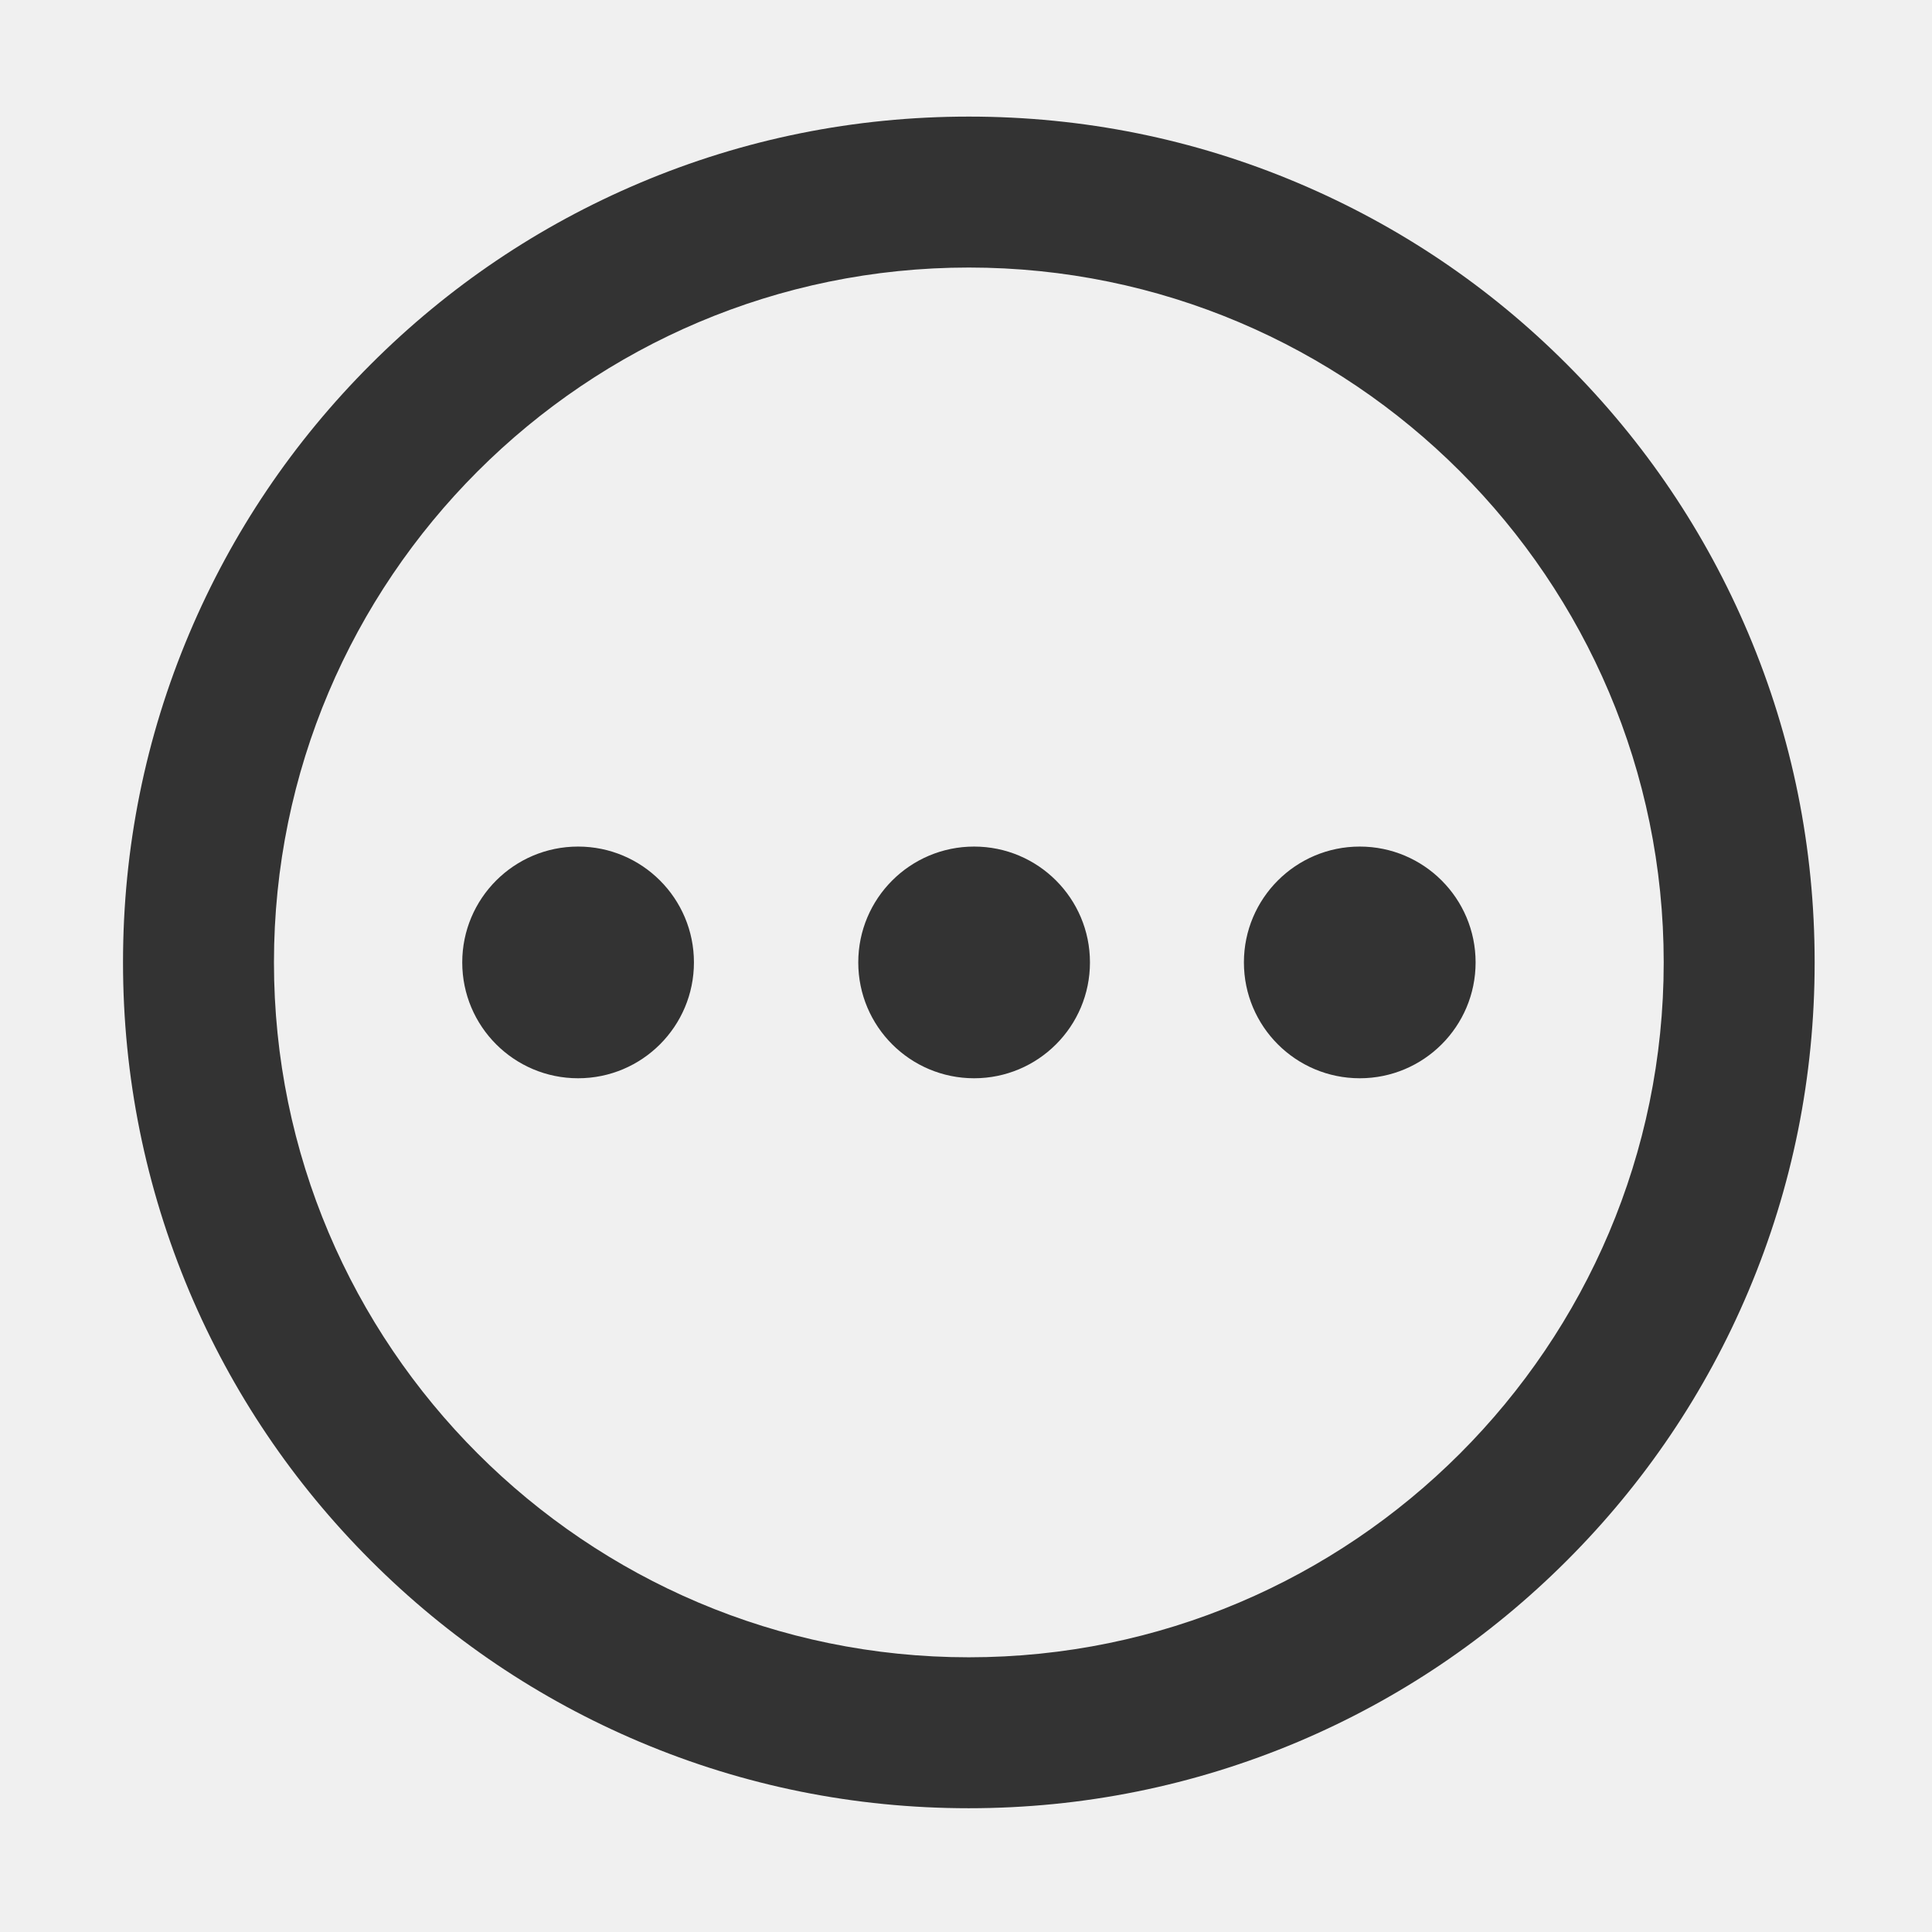
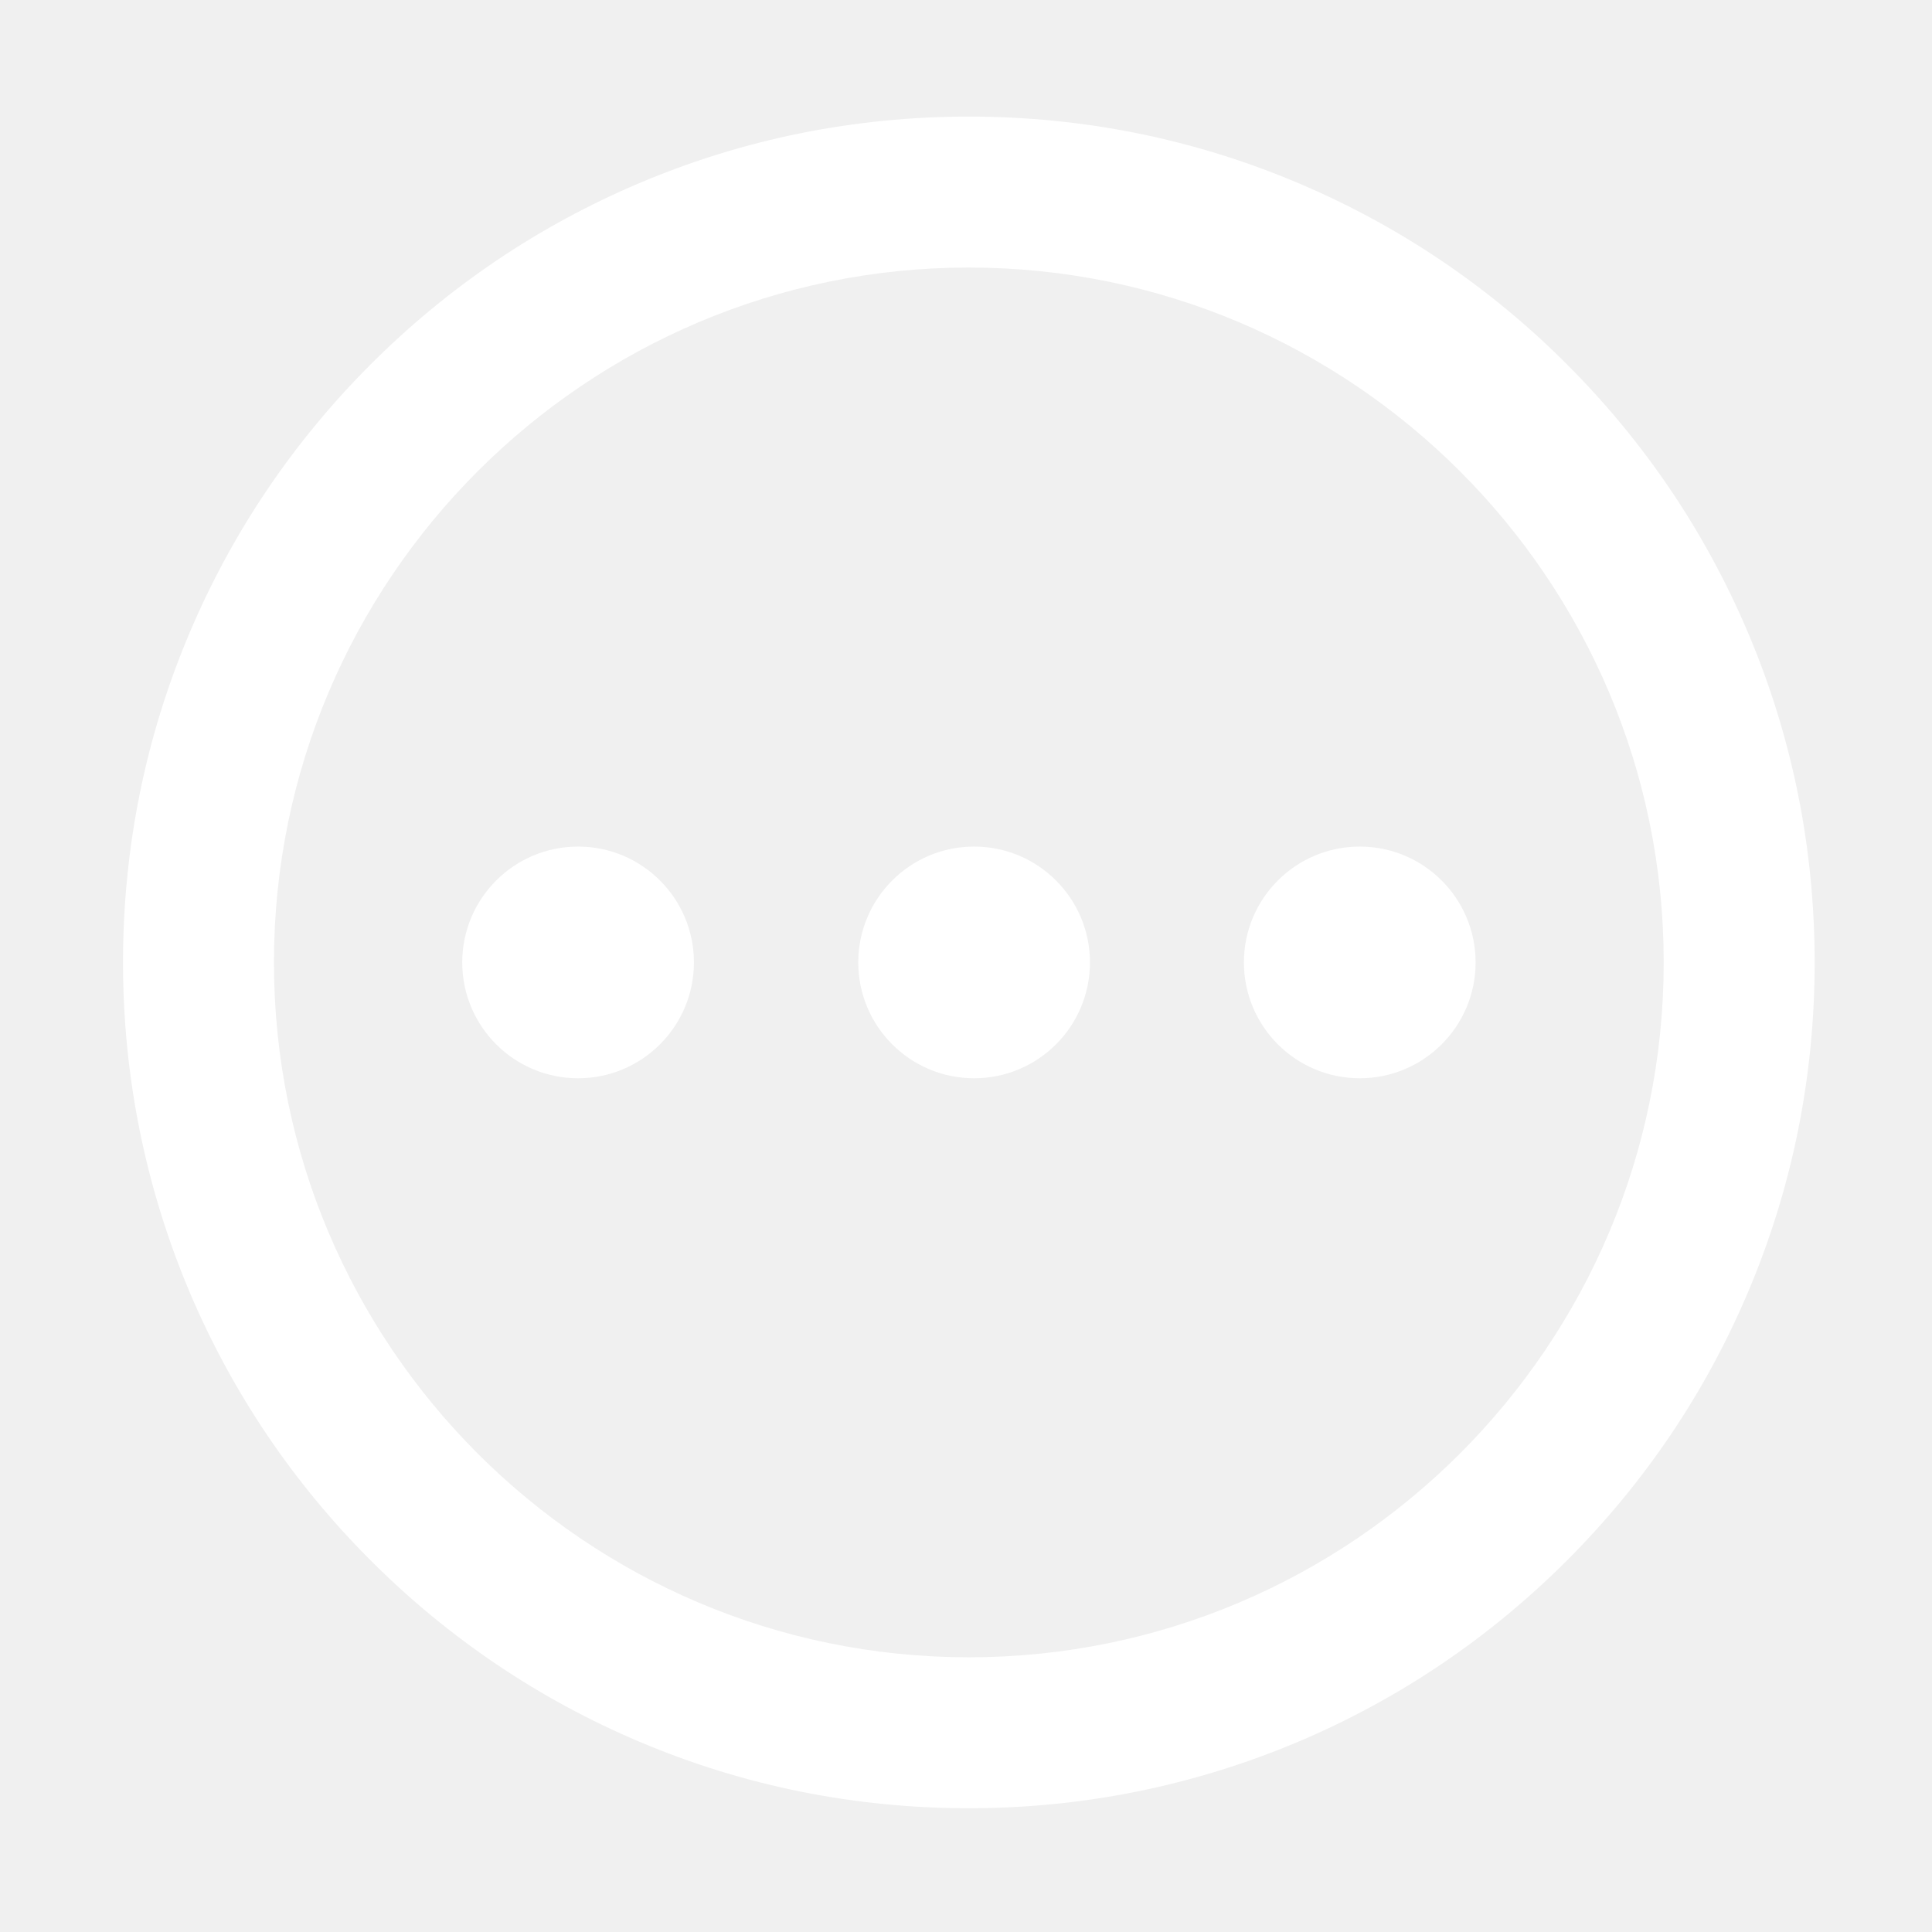
<svg xmlns="http://www.w3.org/2000/svg" class="icon" width="200px" height="200.00px" viewBox="0 0 1024 1024" version="1.1">
-   <path fill="#333" d="M926.6 335.6c-22.6-53.4-54.9-101.3-96.1-142.5-41.1-41.2-89.1-73.5-142.5-96.1-55.3-23.4-114-35.2-174.5-35.2S394.3 73.6 339 97c-53.4 22.6-101.3 54.9-142.5 96.1-41.2 41.2-73.5 89.1-96.1 142.5-23.4 55.3-35.2 114-35.2 174.5s11.9 119.2 35.2 174.5c22.6 53.4 54.9 101.3 96.1 142.5 41.2 41.2 89.1 73.5 142.5 96.1 55.3 23.4 114 35.2 174.5 35.2s119.2-11.9 174.5-35.2c53.4-22.6 101.3-54.9 142.5-96.1 41.2-41.2 73.5-89.1 96.1-142.5 23.4-55.3 35.2-114 35.2-174.5S950 390.9 926.6 335.6zM513.5 878.4c-203.1 0-368.3-165.2-368.3-368.3s165.2-368.3 368.3-368.3c203.1 0 368.3 165.2 368.3 368.3S716.6 878.4 513.5 878.4zM306.4 510.1m-61.4 0a61.4 61.4 0 1 0 122.8 0 61.4 61.4 0 1 0-122.8 0ZM516.3 510.1m-61.4 0a61.4 61.4 0 1 0 122.8 0 61.4 61.4 0 1 0-122.8 0ZM720.7 510.1m-61.4 0a61.4 61.4 0 1 0 122.8 0 61.4 61.4 0 1 0-122.8 0Z" />
+   <path fill="#fff" d="M926.6 335.6c-22.6-53.4-54.9-101.3-96.1-142.5-41.1-41.2-89.1-73.5-142.5-96.1-55.3-23.4-114-35.2-174.5-35.2S394.3 73.6 339 97c-53.4 22.6-101.3 54.9-142.5 96.1-41.2 41.2-73.5 89.1-96.1 142.5-23.4 55.3-35.2 114-35.2 174.5s11.9 119.2 35.2 174.5c22.6 53.4 54.9 101.3 96.1 142.5 41.2 41.2 89.1 73.5 142.5 96.1 55.3 23.4 114 35.2 174.5 35.2s119.2-11.9 174.5-35.2c53.4-22.6 101.3-54.9 142.5-96.1 41.2-41.2 73.5-89.1 96.1-142.5 23.4-55.3 35.2-114 35.2-174.5S950 390.9 926.6 335.6zM513.5 878.4c-203.1 0-368.3-165.2-368.3-368.3s165.2-368.3 368.3-368.3c203.1 0 368.3 165.2 368.3 368.3S716.6 878.4 513.5 878.4zM306.4 510.1m-61.4 0a61.4 61.4 0 1 0 122.8 0 61.4 61.4 0 1 0-122.8 0ZM516.3 510.1m-61.4 0a61.4 61.4 0 1 0 122.8 0 61.4 61.4 0 1 0-122.8 0ZM720.7 510.1m-61.4 0a61.4 61.4 0 1 0 122.8 0 61.4 61.4 0 1 0-122.8 0Z" />
</svg>
